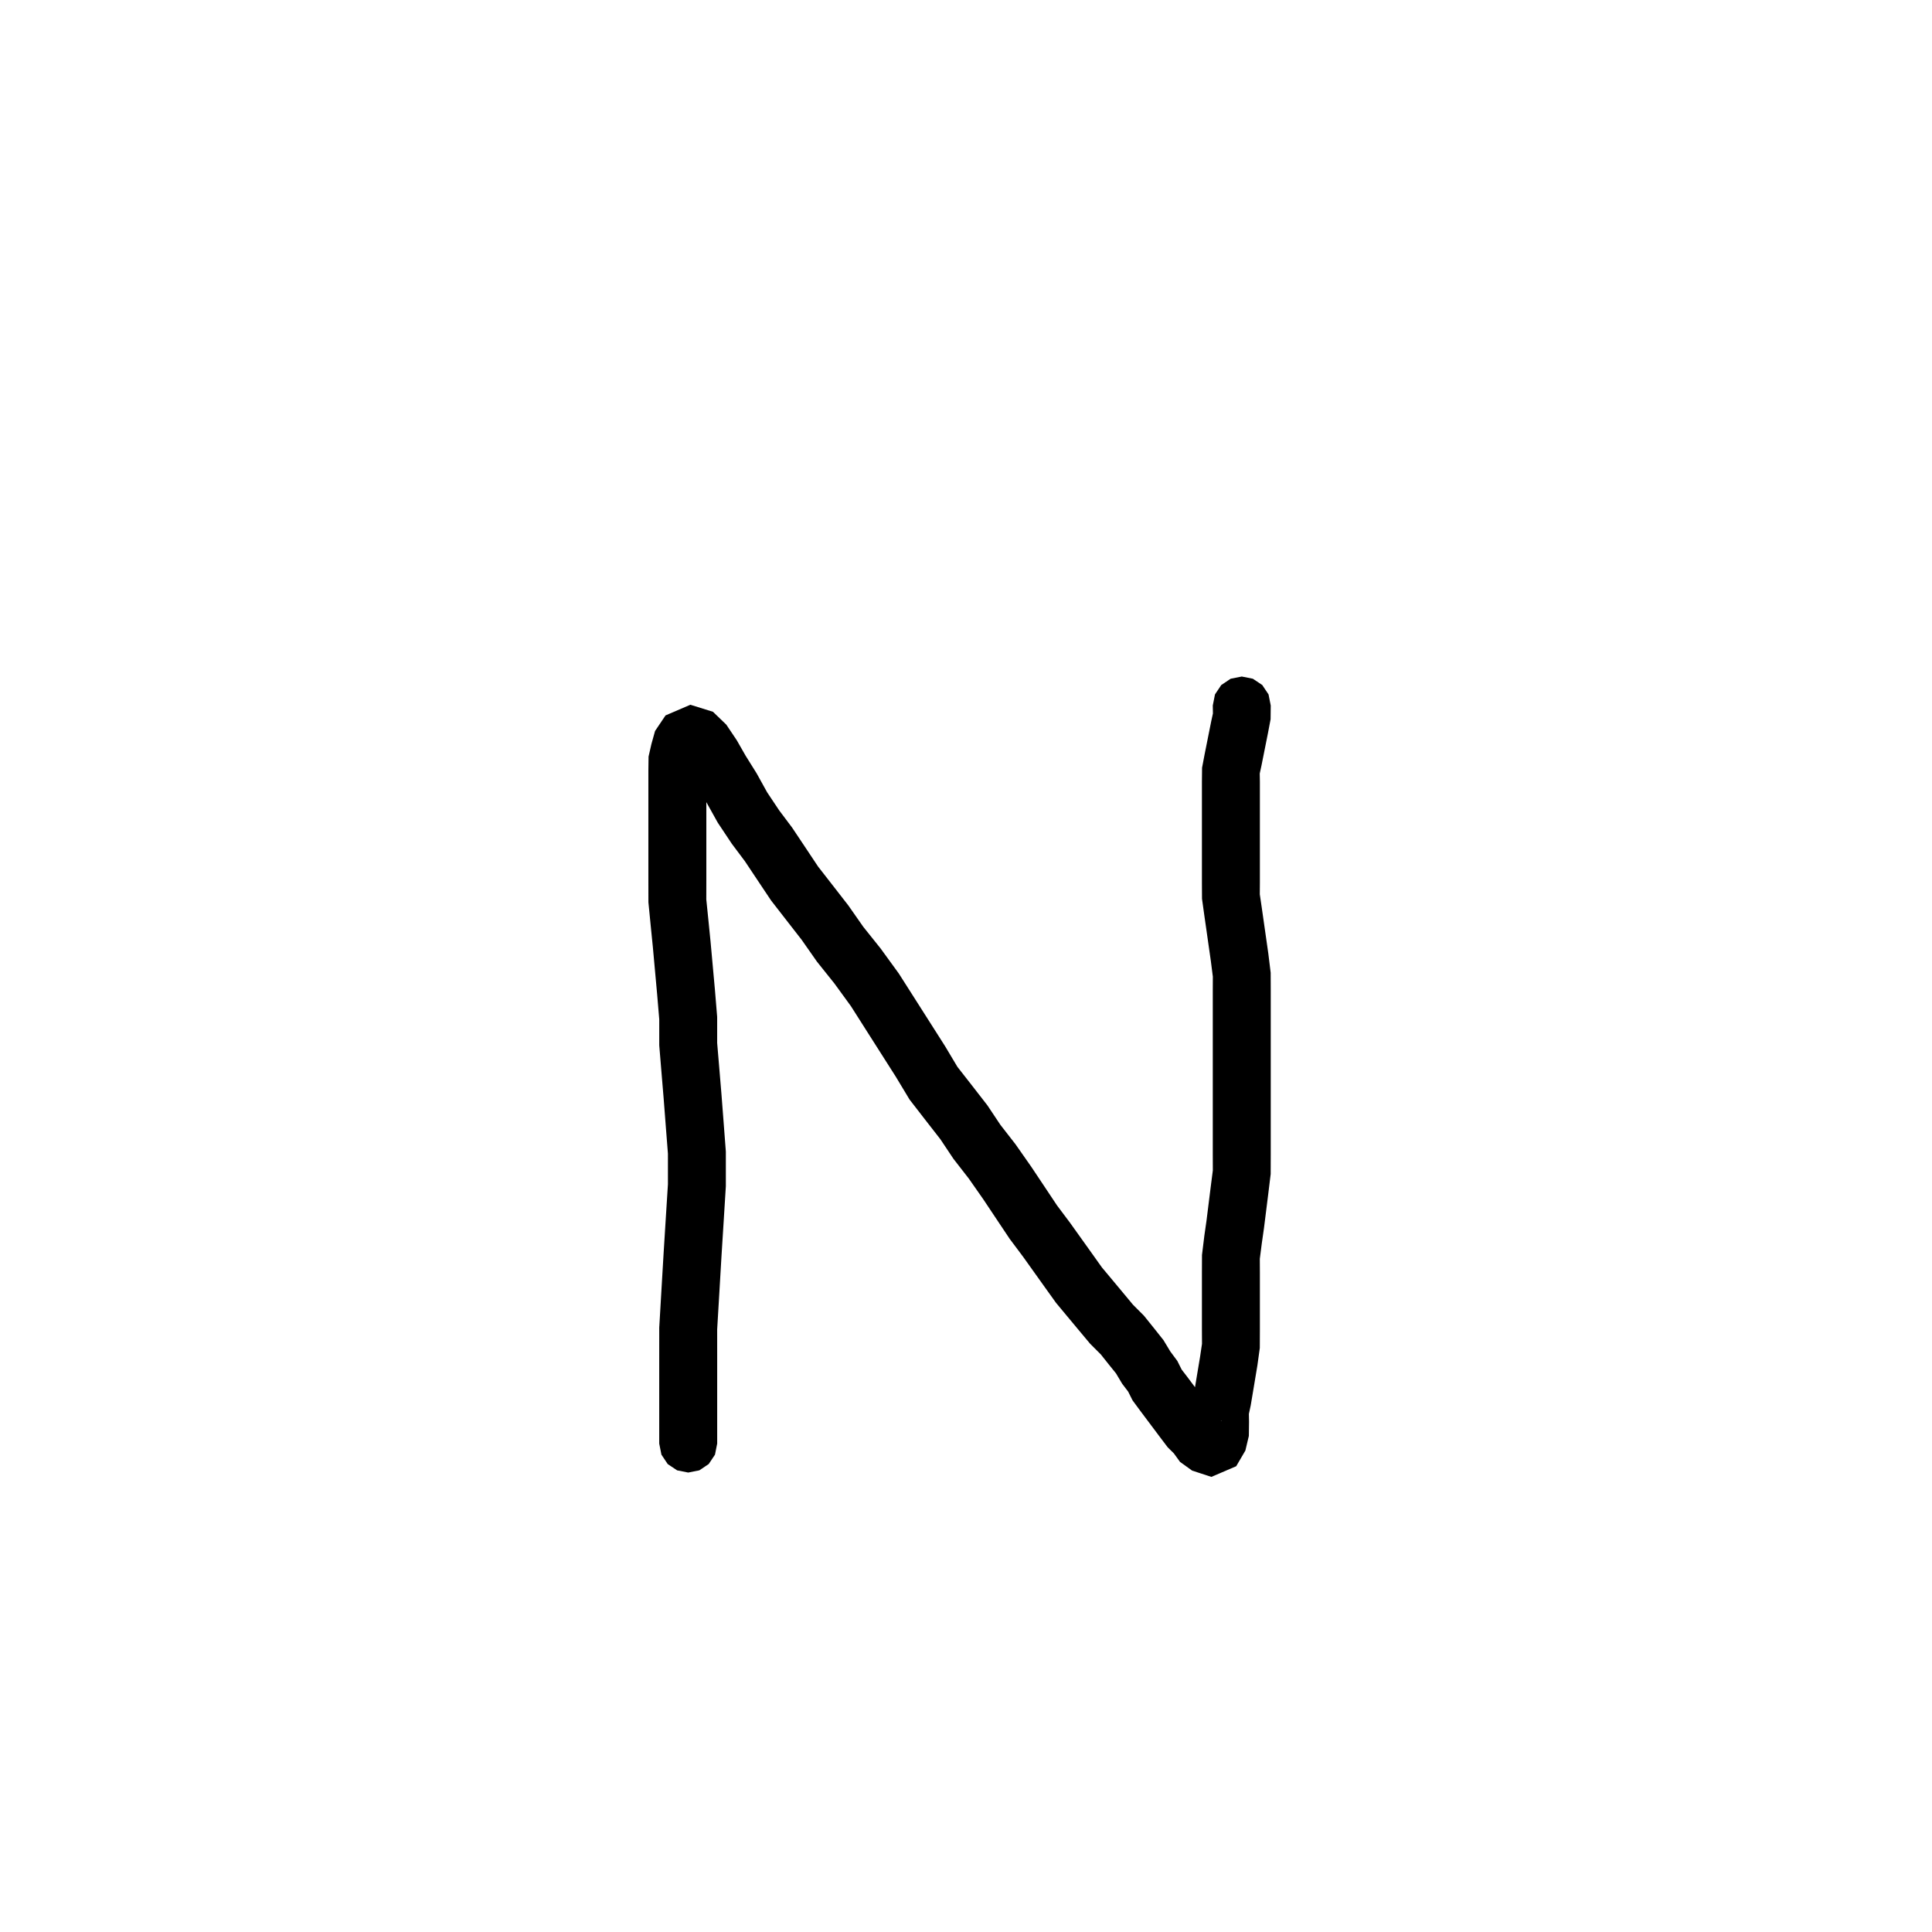
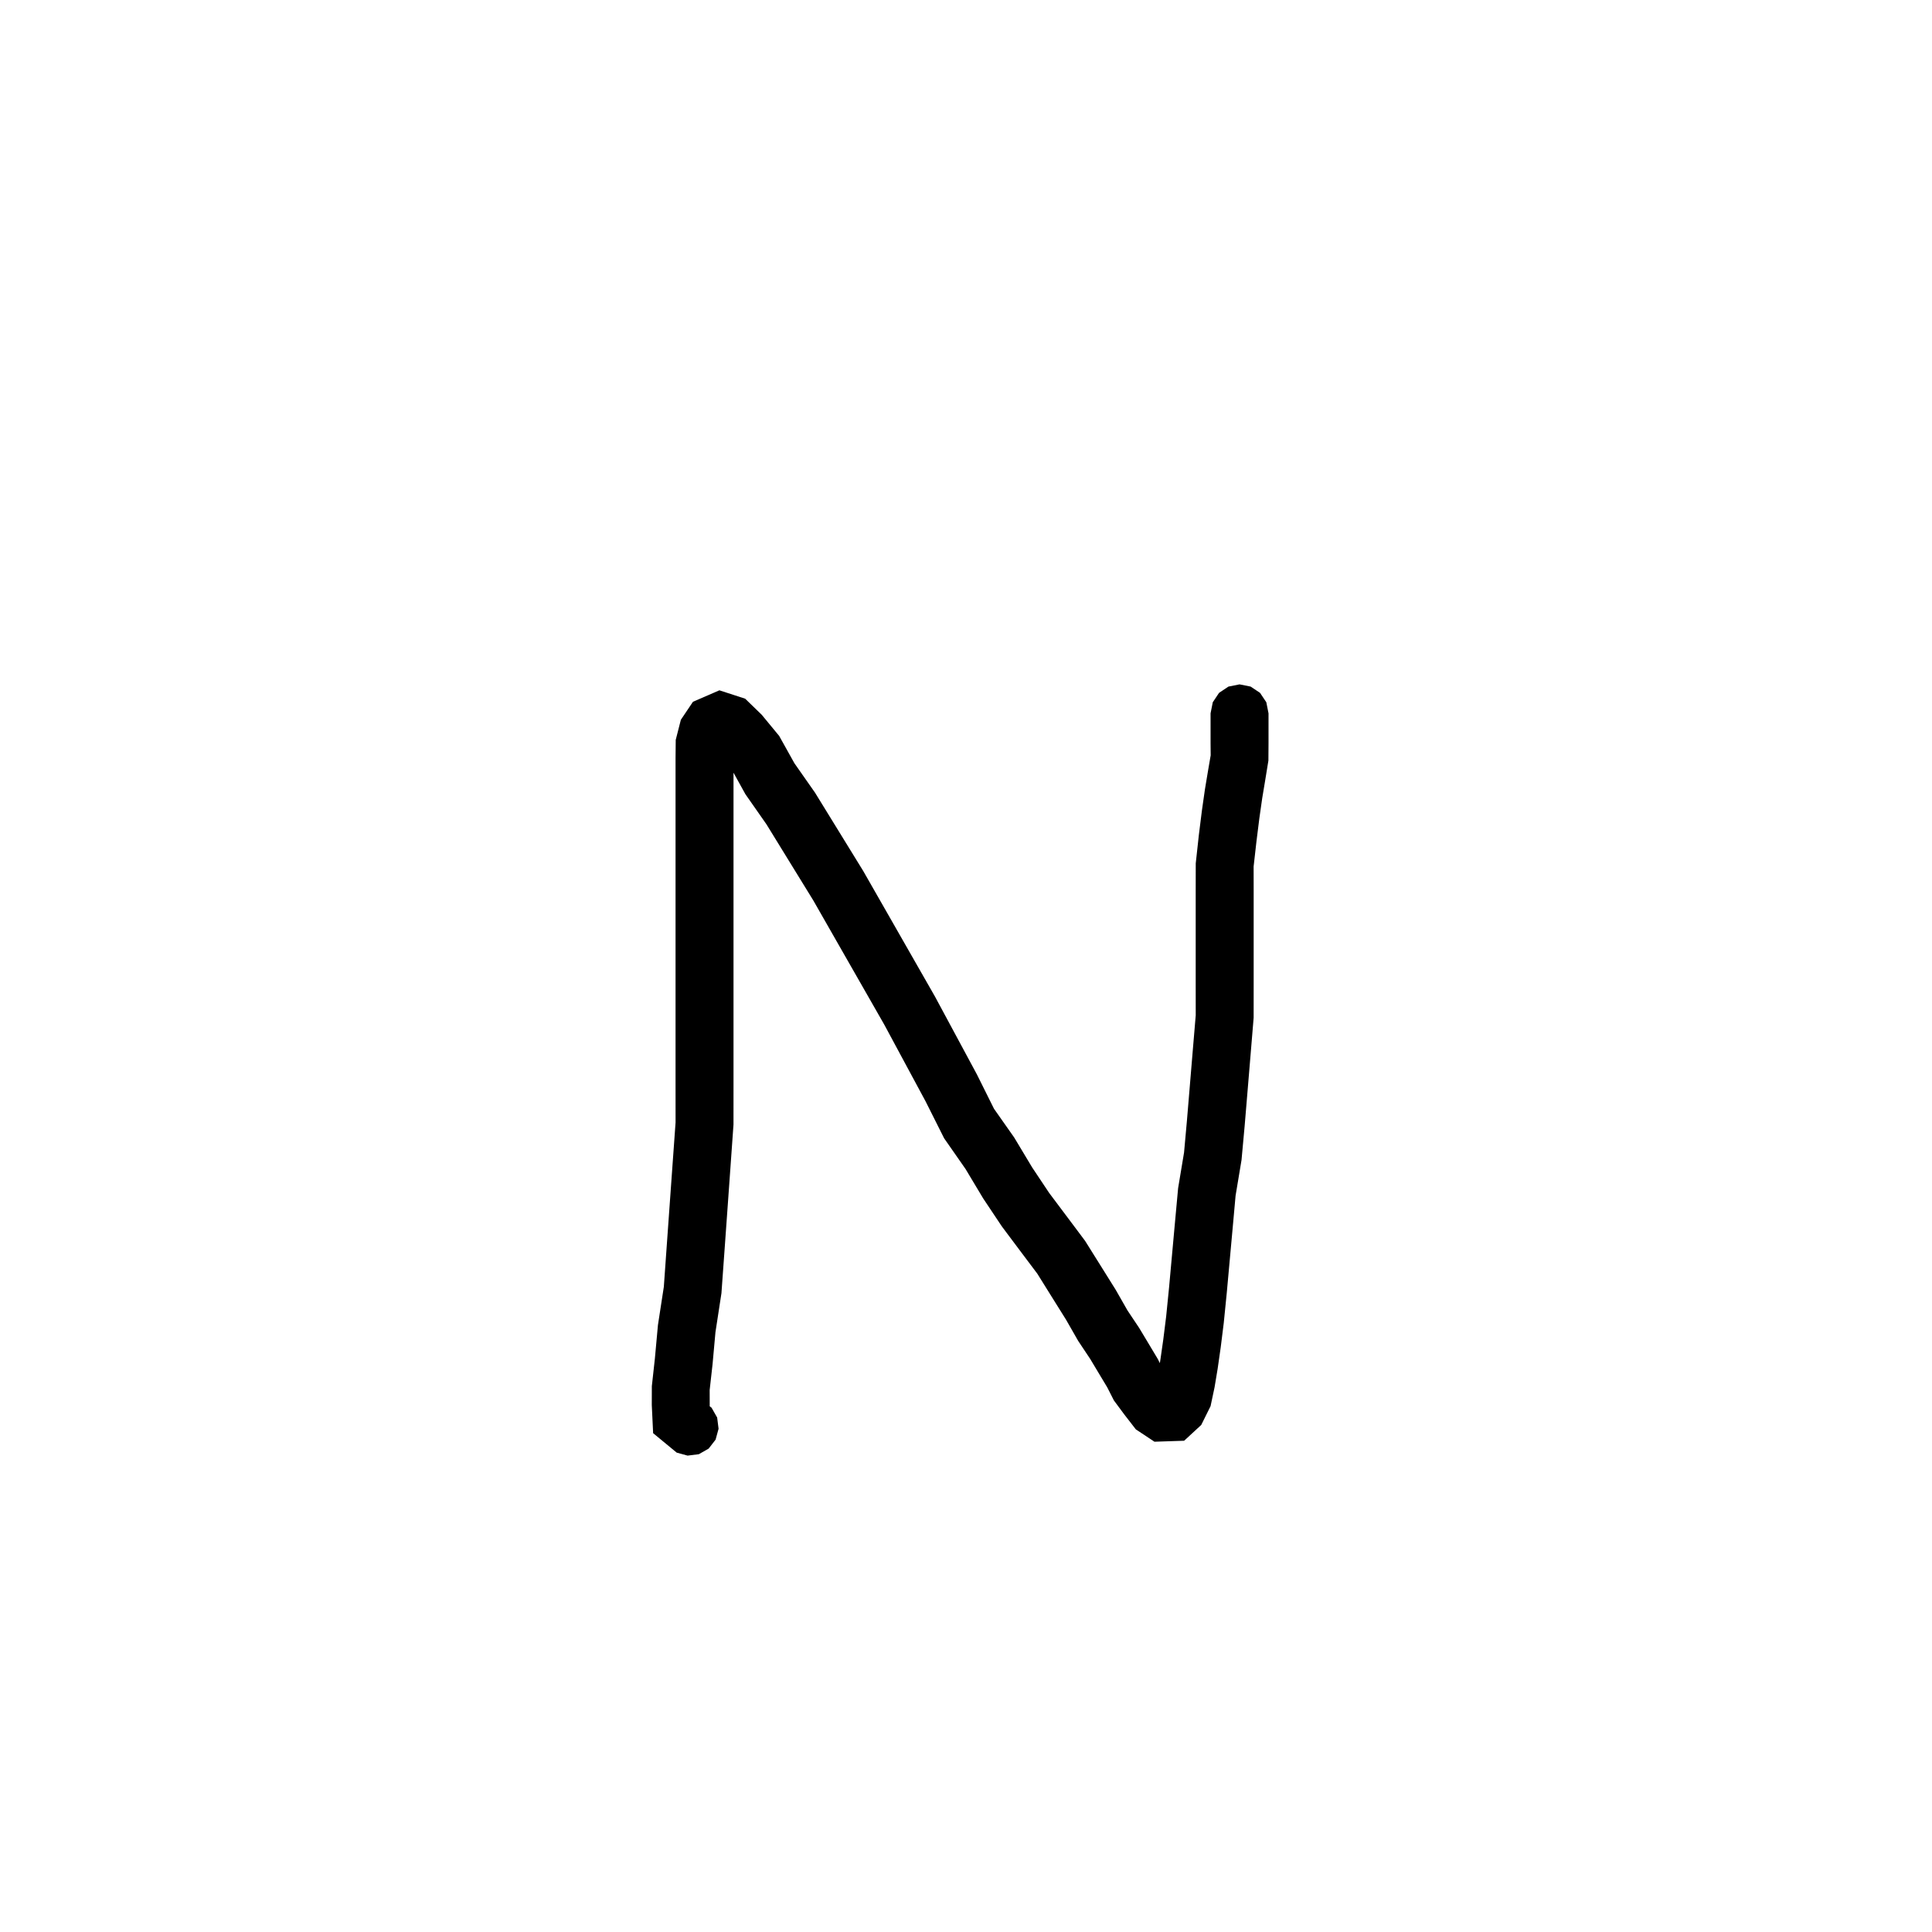
<svg xmlns="http://www.w3.org/2000/svg" viewBox="0 0 300 300" width="300" height="300">
-   <path d="M 102.364 222.472 L 102.364 224.157 L 102.707 225.879 L 103.682 227.339 L 105.142 228.315 L 106.864 228.657 L 108.587 228.315 L 110.046 227.339 L 111.022 225.879 L 111.364 224.157 L 111.364 222.472 L 111.022 220.75 L 110.046 219.29 L 108.587 218.314 L 106.864 217.972 L 105.142 218.314 L 103.682 219.29 L 102.707 220.75 Z M 111.364 224.157 L 111.364 223.82 L 111.364 223.483 L 111.364 222.135 L 111.364 219.438 L 111.364 215.73 L 111.364 211.348 L 111.362 206.433 L 111.694 200.826 L 112.03 195.104 L 112.367 189.719 L 112.71 184.19 L 112.71 178.828 L 112.362 174.262 L 112.024 169.866 L 111.686 165.806 L 111.361 161.947 L 111.361 157.903 L 111.01 153.655 L 110.672 149.93 L 110.333 146.203 L 109.994 142.811 L 109.673 139.663 L 109.679 136.517 L 109.679 133.483 L 109.679 130.787 L 109.679 128.427 L 109.679 126.404 L 109.679 124.719 L 109.679 123.034 L 109.679 121.348 L 109.679 119.663 L 109.652 118.474 L 109.882 117.721 L 109.989 117.054 L 109.709 117.452 L 107.202 118.433 L 105.717 118.014 L 105.672 118.044 L 106.74 119.662 L 108.062 121.978 L 109.727 124.641 L 111.452 127.74 L 113.638 131.022 L 115.66 133.719 L 117.615 136.653 L 119.733 139.826 L 122.189 142.987 L 124.478 145.928 L 126.86 149.329 L 129.577 152.727 L 132.135 156.243 L 134.416 159.832 L 136.776 163.54 L 139.106 167.2 L 141.24 170.743 L 143.762 173.999 L 146.025 176.904 L 148.048 179.938 L 150.433 183.006 L 152.701 186.249 L 154.693 189.238 L 156.784 192.37 L 158.854 195.133 L 160.506 197.447 L 162.191 199.807 L 163.972 202.294 L 165.767 204.454 L 167.452 206.476 L 169.265 208.645 L 170.935 210.314 L 172.115 211.8 L 173.29 213.255 L 174.244 214.856 L 175.183 216.093 L 175.857 217.441 L 177.085 219.104 L 178.096 220.453 L 179.107 221.801 L 180.118 223.149 L 181.313 224.726 L 182.284 225.69 L 183.233 227.002 L 185.111 228.353 L 188.1 229.331 L 191.957 227.676 L 193.381 225.243 L 193.921 222.969 L 193.949 220.787 L 193.926 219.549 L 194.213 218.221 L 194.562 216.133 L 194.899 214.111 L 195.245 212.033 L 195.623 209.309 L 195.634 206.629 L 195.634 204.607 L 195.634 202.247 L 195.634 199.888 L 195.634 197.528 L 195.624 195.468 L 195.932 193.067 L 196.269 190.707 L 196.611 187.974 L 196.948 185.277 L 197.311 182.303 L 197.32 179.326 L 197.32 176.292 L 197.32 173.596 L 197.32 170.899 L 197.32 168.202 L 197.32 165.506 L 197.32 163.146 L 197.32 160.787 L 197.32 158.427 L 197.32 156.067 L 197.32 153.708 L 197.31 151.049 L 196.943 148.057 L 196.6 145.656 L 196.263 143.296 L 195.926 140.937 L 195.621 138.868 L 195.634 137.191 L 195.634 135.169 L 195.634 133.146 L 195.634 131.461 L 195.634 129.775 L 195.634 128.09 L 195.634 126.404 L 195.634 124.719 L 195.634 123.034 L 195.634 121.348 L 195.612 120.111 L 195.884 118.86 L 196.221 117.175 L 196.558 115.489 L 196.895 113.804 L 197.297 111.684 L 197.32 109.551 L 196.977 107.828 L 196.001 106.369 L 194.542 105.393 L 192.82 105.051 L 191.097 105.393 L 189.638 106.369 L 188.662 107.828 L 188.32 109.551 L 188.342 110.788 L 188.07 112.039 L 187.733 113.724 L 187.396 115.41 L 187.059 117.095 L 186.656 119.215 L 186.634 121.348 L 186.634 123.034 L 186.634 124.719 L 186.634 126.404 L 186.634 128.09 L 186.634 129.775 L 186.634 131.461 L 186.634 133.146 L 186.634 135.169 L 186.634 137.191 L 186.647 139.559 L 187.016 142.209 L 187.354 144.569 L 187.691 146.929 L 188.022 149.246 L 188.329 151.648 L 188.32 153.708 L 188.32 156.067 L 188.32 158.427 L 188.32 160.787 L 188.32 163.146 L 188.32 165.506 L 188.32 168.202 L 188.32 170.899 L 188.32 173.596 L 188.32 176.292 L 188.32 179.326 L 188.328 181.742 L 188.017 184.161 L 187.68 186.858 L 187.348 189.518 L 187.011 191.877 L 186.644 194.869 L 186.634 197.528 L 186.634 199.888 L 186.634 202.247 L 186.634 204.607 L 186.634 206.629 L 186.646 208.668 L 186.349 210.664 L 186.021 212.631 L 185.684 214.653 L 185.358 216.611 L 184.971 218.653 L 184.949 220.787 L 184.976 221.975 L 184.843 222.397 L 185.593 221.312 L 188.1 220.331 L 189.741 220.636 L 189.597 220.638 L 189.198 219.928 L 188.146 218.869 L 187.318 217.749 L 186.307 216.401 L 185.296 215.053 L 184.285 213.704 L 183.489 212.671 L 182.815 211.323 L 181.732 209.863 L 180.663 208.094 L 179.142 206.178 L 177.625 204.293 L 175.925 202.591 L 174.366 200.715 L 172.681 198.692 L 171.105 196.807 L 169.515 194.575 L 167.83 192.216 L 166.111 189.811 L 164.136 187.18 L 162.182 184.245 L 160.129 181.167 L 157.678 177.668 L 155.344 174.669 L 153.322 171.635 L 150.866 168.473 L 148.668 165.661 L 146.758 162.463 L 144.369 158.708 L 142.009 155 L 139.571 151.173 L 136.736 147.273 L 134.06 143.929 L 131.723 140.589 L 129.293 137.462 L 127.029 134.556 L 125.103 131.661 L 123.013 128.529 L 120.99 125.832 L 119.131 123.047 L 117.485 120.078 L 115.779 117.348 L 114.405 114.945 L 112.776 112.518 L 110.709 110.525 L 107.202 109.433 L 103.345 111.088 L 101.717 113.508 L 101.151 115.538 L 100.707 117.481 L 100.679 119.663 L 100.679 121.348 L 100.679 123.034 L 100.679 124.719 L 100.679 126.404 L 100.679 128.427 L 100.679 130.787 L 100.679 133.483 L 100.679 136.517 L 100.685 140.112 L 101.038 143.706 L 101.374 147.056 L 101.709 150.744 L 102.044 154.435 L 102.368 158.277 L 102.368 162.322 L 102.717 166.553 L 103.053 170.584 L 103.389 174.952 L 103.716 179.149 L 103.715 183.9 L 103.384 189.157 L 103.047 194.559 L 102.709 200.298 L 102.367 206.152 L 102.364 211.348 L 102.364 215.73 L 102.364 219.438 L 102.364 222.135 L 102.364 223.483 L 102.364 223.82 L 102.364 224.157 L 102.707 225.879 L 103.682 227.339 L 105.142 228.315 L 106.864 228.657 L 108.587 228.315 L 110.046 227.339 L 111.022 225.879 Z" fill="black" fill-rule="nonzero" />
+   <path d="M 109.104 217.514 L 109.689 218.997 L 110.205 218.44 L 110.197 215.838 L 110.646 211.832 L 111.095 206.866 L 112.025 200.805 L 112.503 194.167 L 112.965 187.705 L 113.426 181.244 L 113.896 174.622 L 113.899 168 L 113.899 162 L 113.899 156 L 113.899 150.462 L 113.899 145.846 L 113.899 141.692 L 113.899 137.538 L 113.899 133.846 L 113.899 130.154 L 113.899 126.462 L 113.899 123.231 L 113.899 120.462 L 113.899 117.692 L 113.872 115.882 L 113.997 115.311 L 113.966 115.336 L 111.707 116.192 L 110.476 115.816 L 111.593 117.01 L 113.501 119.265 L 115.748 123.326 L 119.014 127.997 L 122.644 133.897 L 126.297 139.833 L 129.953 146.233 L 133.646 152.694 L 137.311 159.108 L 140.514 165.057 L 143.714 170.999 L 146.602 176.751 L 149.934 181.529 L 152.671 186.095 L 155.569 190.441 L 158.414 194.238 L 161.075 197.78 L 163.275 201.308 L 165.54 204.931 L 167.413 208.205 L 169.295 211.031 L 170.617 213.238 L 171.927 215.416 L 172.968 217.462 L 174.568 219.623 L 176.371 221.951 L 179.266 223.87 L 183.873 223.717 L 186.528 221.265 L 187.976 218.346 L 188.596 215.42 L 189.077 212.53 L 189.552 209.21 L 190.025 205.42 L 190.494 200.734 L 190.957 195.638 L 191.419 190.561 L 191.861 185.659 L 192.784 180.12 L 193.267 174.851 L 193.73 169.297 L 194.191 163.758 L 194.664 158.042 L 194.668 152.769 L 194.668 147.692 L 194.668 143.077 L 194.668 138.462 L 194.661 134.557 L 195.099 130.68 L 195.552 127.056 L 196.001 123.915 L 196.453 121.201 L 196.957 118.1 L 196.976 115.385 L 196.976 113.077 L 196.976 110.769 L 196.633 109.047 L 195.658 107.587 L 194.198 106.612 L 192.476 106.269 L 190.754 106.612 L 189.294 107.587 L 188.319 109.047 L 187.976 110.769 L 187.976 113.077 L 187.976 115.385 L 187.994 117.285 L 187.576 119.722 L 187.105 122.547 L 186.631 125.867 L 186.161 129.628 L 185.675 134.058 L 185.668 138.462 L 185.668 143.077 L 185.668 147.692 L 185.668 152.769 L 185.673 157.651 L 185.222 163.011 L 184.761 168.549 L 184.301 174.072 L 183.86 178.956 L 182.937 184.495 L 182.456 189.746 L 181.994 194.823 L 181.535 199.881 L 181.08 204.426 L 180.631 208.021 L 180.182 211.162 L 179.741 213.81 L 179.438 215.5 L 179.039 216.273 L 179.848 215.667 L 182.609 215.514 L 182.735 215.587 L 181.768 214.223 L 180.6 212.692 L 179.794 211.045 L 178.335 208.608 L 176.888 206.199 L 175.078 203.488 L 173.258 200.3 L 170.907 196.538 L 168.492 192.681 L 165.614 188.838 L 162.922 185.251 L 160.281 181.289 L 157.48 176.624 L 154.35 172.172 L 151.699 166.847 L 148.438 160.79 L 145.179 154.738 L 141.46 148.229 L 137.768 141.767 L 134.04 135.244 L 130.308 129.18 L 126.553 123.08 L 123.358 118.52 L 120.989 114.273 L 118.282 110.99 L 115.707 108.492 L 111.707 107.192 L 107.602 108.972 L 105.724 111.766 L 104.927 114.888 L 104.899 117.692 L 104.899 120.462 L 104.899 123.231 L 104.899 126.462 L 104.899 130.154 L 104.899 133.846 L 104.899 137.538 L 104.899 141.692 L 104.899 145.846 L 104.899 150.462 L 104.899 156 L 104.899 162 L 104.899 168 L 104.902 174.301 L 104.449 180.602 L 103.987 187.064 L 103.526 193.526 L 103.08 199.811 L 102.165 205.75 L 101.691 210.937 L 101.217 215.239 L 101.209 218.175 L 101.417 222.542 L 105.079 225.563 L 106.772 226.027 L 108.514 225.808 L 110.04 224.938 L 111.116 223.551 L 111.58 221.857 L 111.36 220.115 L 110.491 218.59 Z" fill="black" fill-rule="nonzero" />
</svg>
